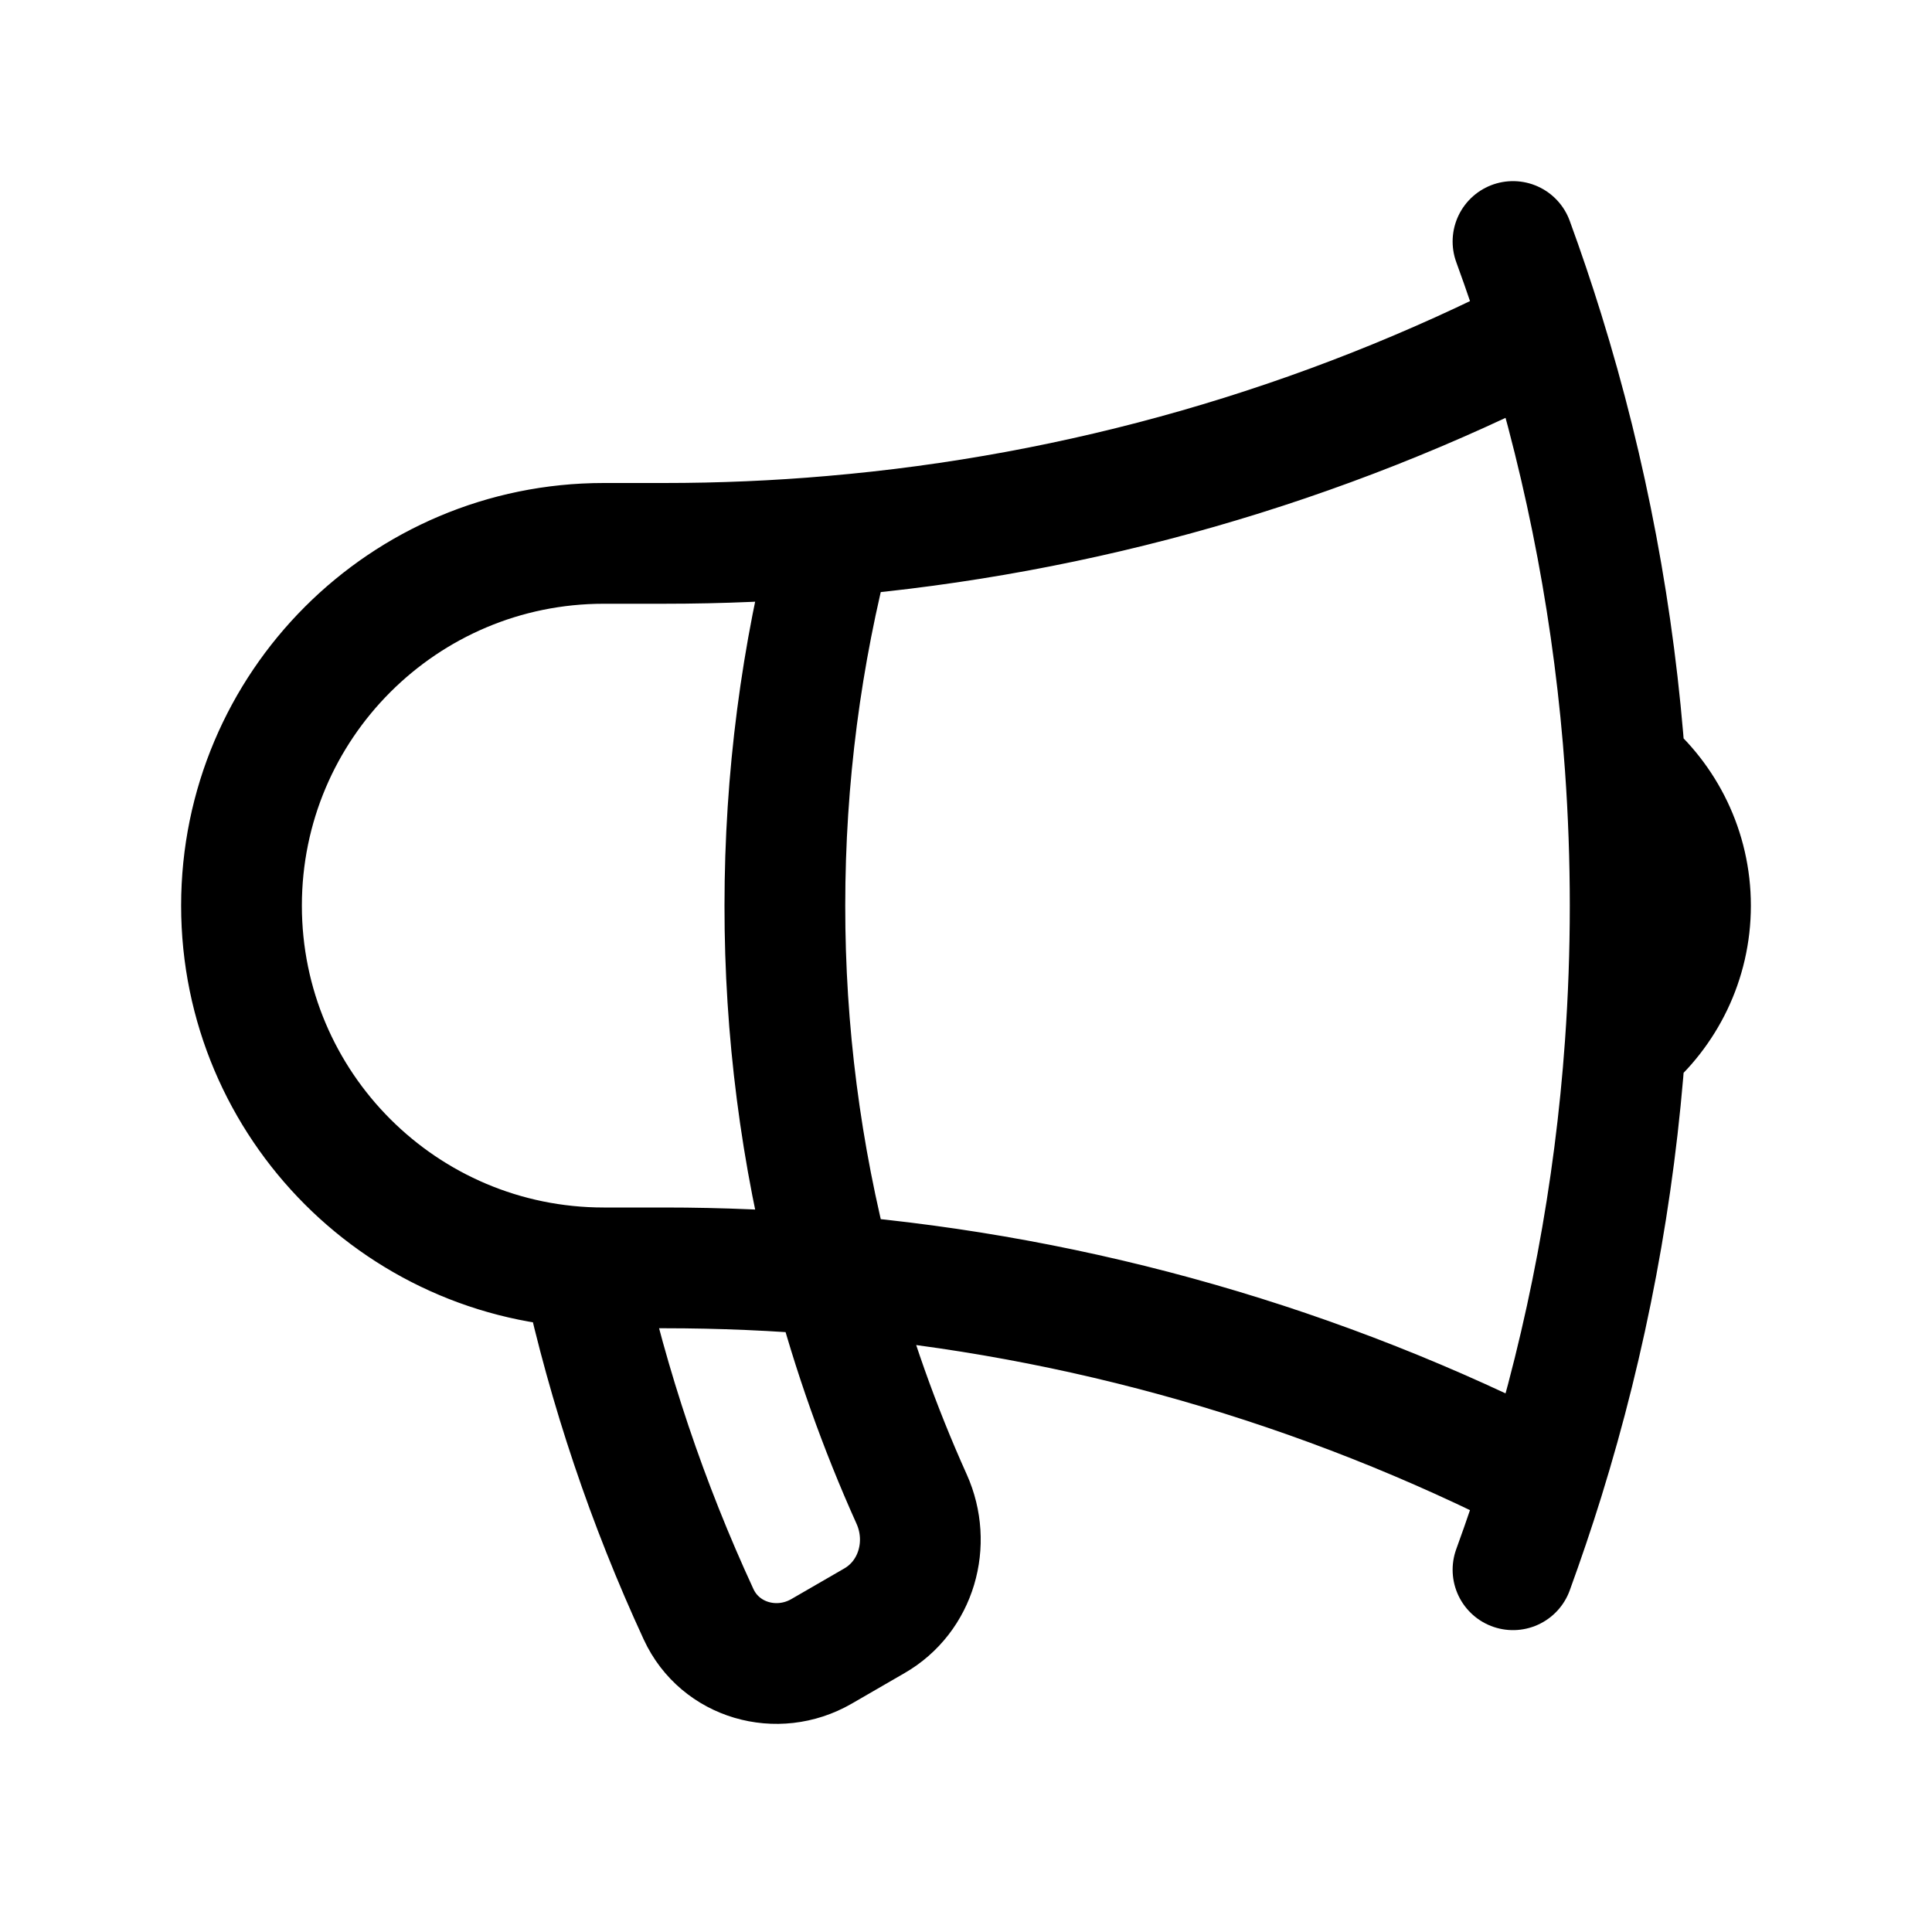
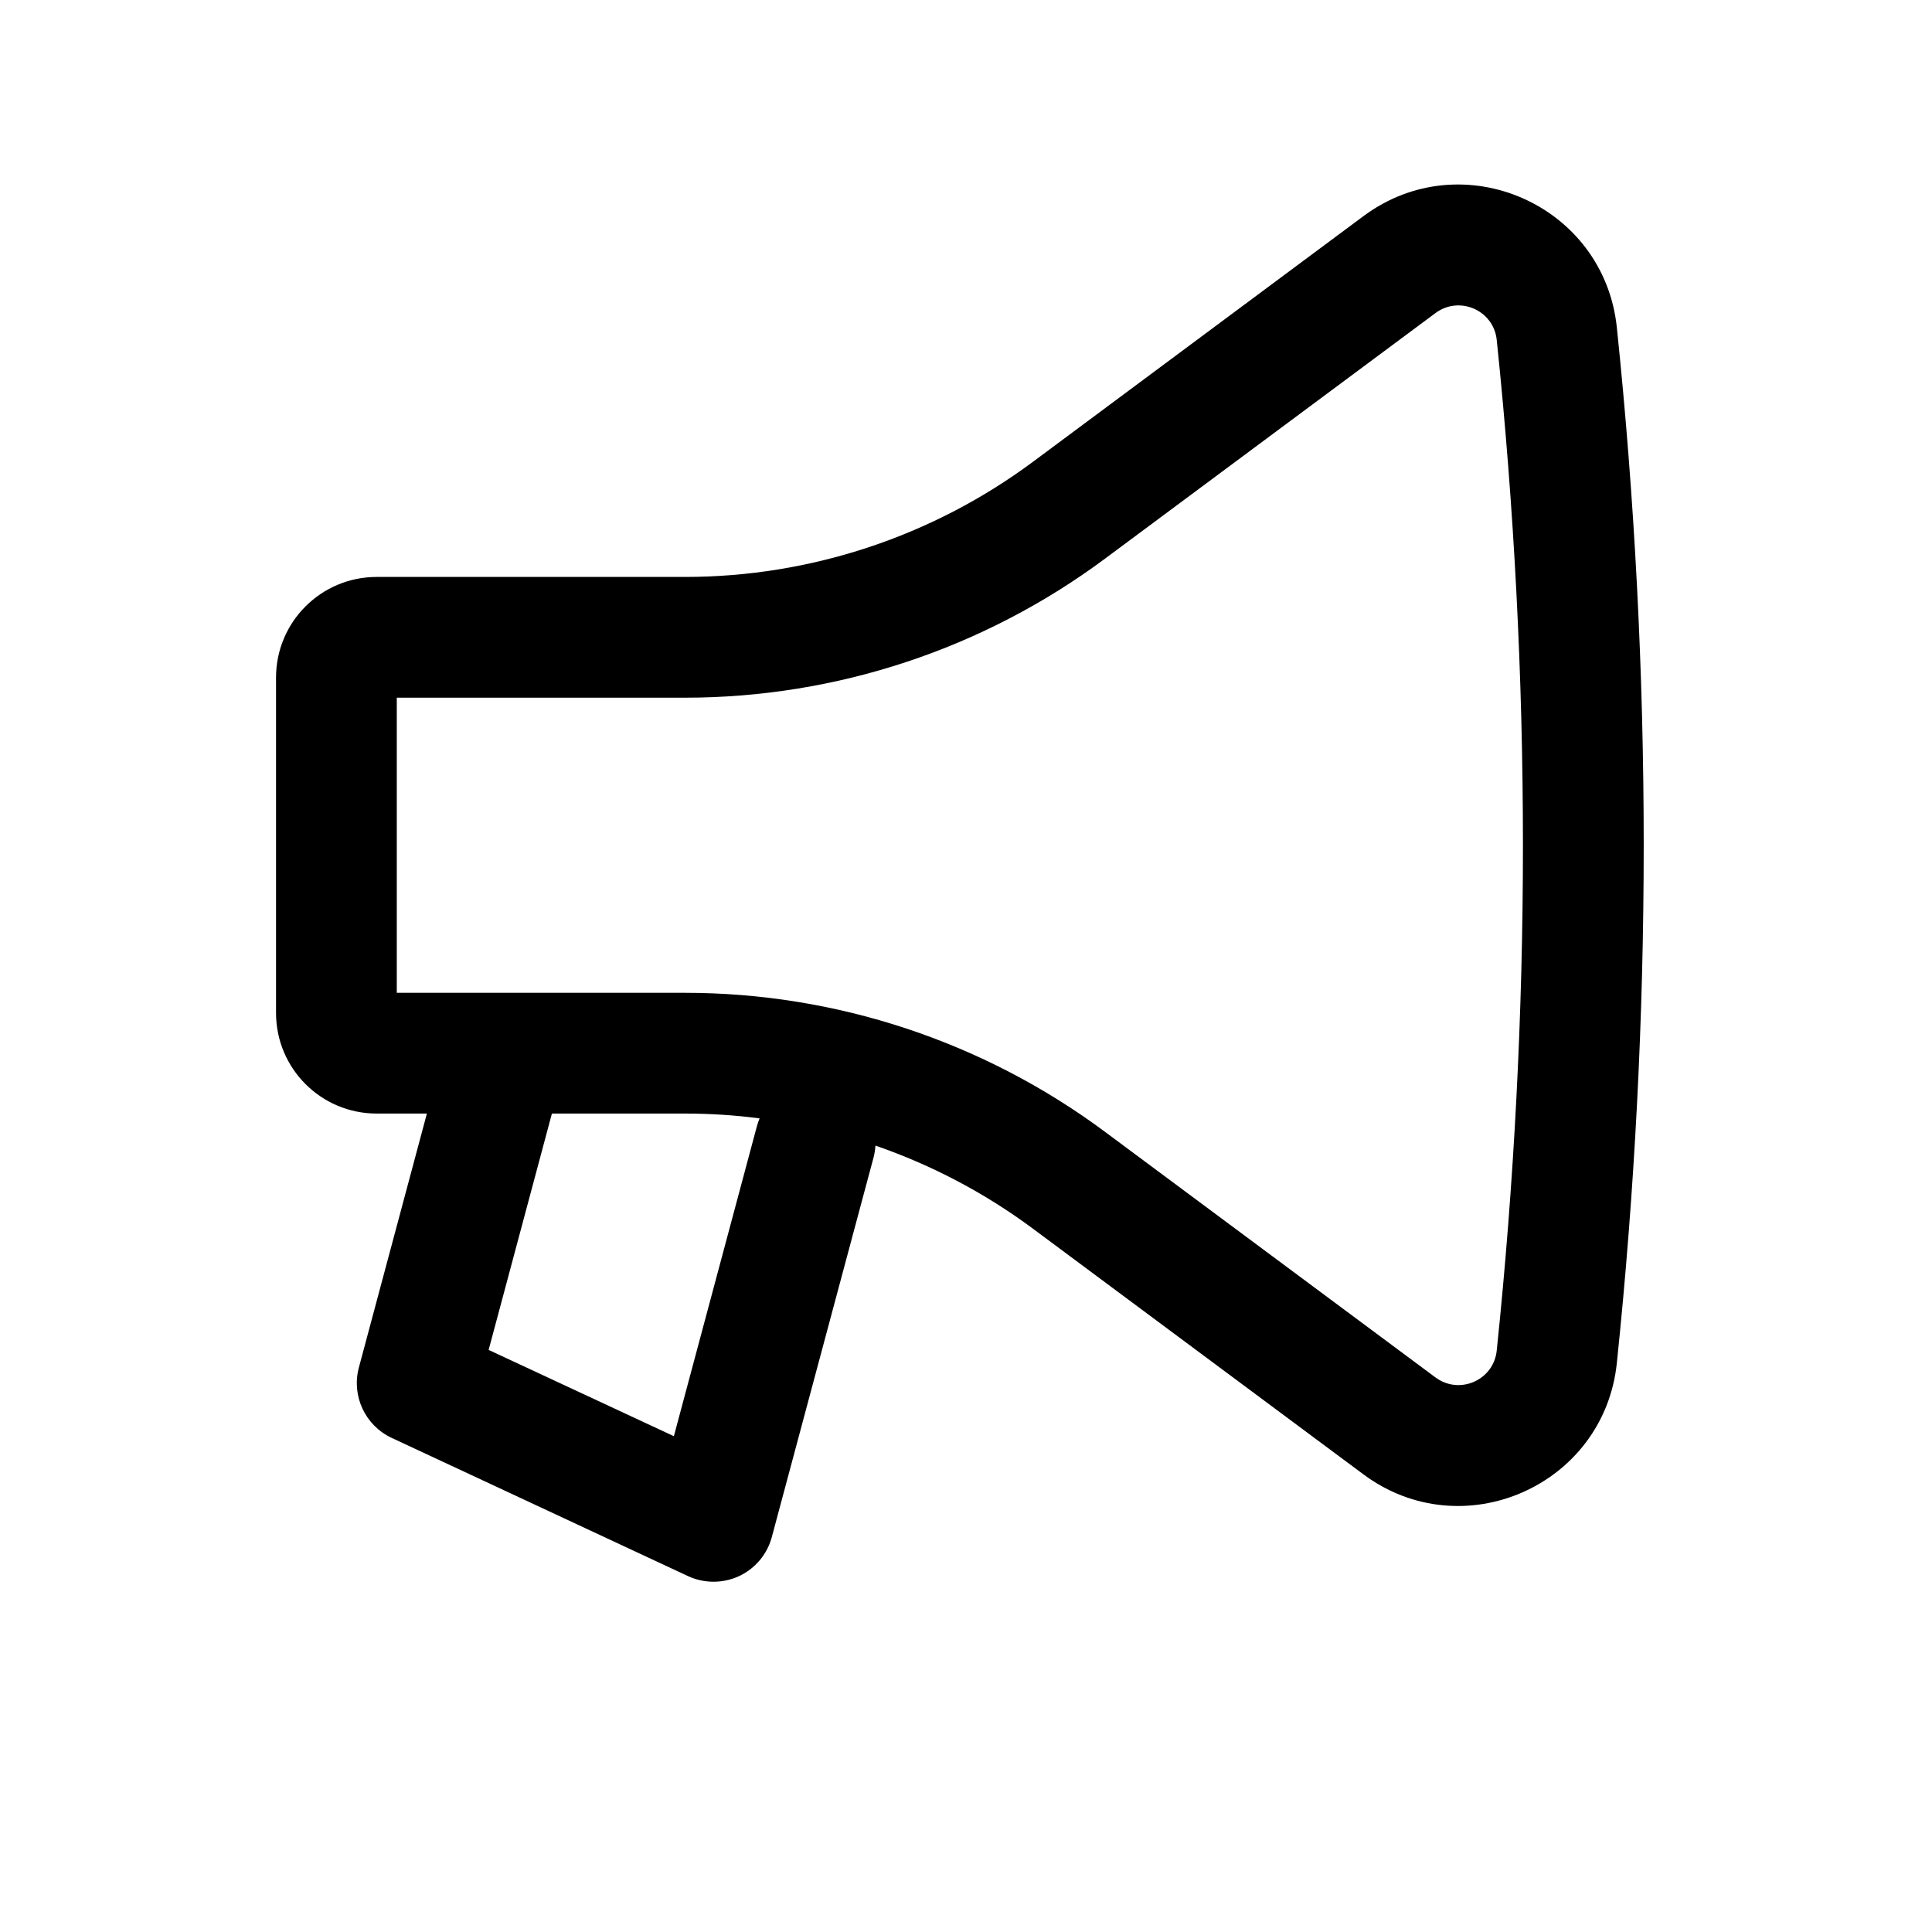
- <svg xmlns="http://www.w3.org/2000/svg" fill="none" viewBox="0 0 24 24" stroke-width="1.5" stroke="currentColor" class="w-6 h-6">
-   <path stroke-linecap="round" stroke-linejoin="round" d="M10.34 15.84c-.688-.06-1.386-.09-2.09-.09H7.5a4.5 4.5 0 110-9h.75c.704 0 1.402-.03 2.09-.09m0 9.18c.253.962.584 1.892.985 2.783.247.55.06 1.21-.463 1.511l-.657.38c-.551.318-1.26.117-1.527-.461a20.845 20.845 0 01-1.44-4.282m3.102.069a18.03 18.03 0 01-.59-4.59c0-1.586.205-3.124.59-4.59m0 9.18a23.848 23.848 0 018.835 2.535M10.34 6.66a23.847 23.847 0 008.835-2.535m0 0A23.74 23.74 0 0018.795 3m.38 1.125a23.91 23.91 0 011.014 5.395m-1.014 8.855c-.118.38-.245.754-.38 1.125m.38-1.125a23.91 23.91 0 001.014-5.395m0-3.46c.495.413.811 1.035.811 1.73 0 .695-.316 1.317-.811 1.73m0-3.46a24.347 24.347 0 010 3.46" />
+ <svg xmlns="http://www.w3.org/2000/svg" width="24" height="24" viewBox="0 0 24 24" fill="none">
+   <path fill-rule="evenodd" clip-rule="evenodd" d="M20.085 16.932C20.53 12.656 20.53 8.344 20.085 4.068C19.926 2.543 18.168 1.77 16.937 2.685L12.834 5.735C11.583 6.665 10.066 7.167 8.508 7.167H4.679C3.989 7.167 3.429 7.726 3.429 8.417V12.583C3.429 13.274 3.989 13.833 4.679 13.833H5.303L4.458 16.988C4.364 17.34 4.536 17.708 4.866 17.862L8.547 19.579C8.748 19.672 8.98 19.672 9.181 19.579C9.382 19.485 9.531 19.307 9.588 19.093L10.851 14.381C10.864 14.331 10.872 14.28 10.875 14.231C11.573 14.472 12.234 14.819 12.834 15.265L16.937 18.315C18.168 19.23 19.926 18.457 20.085 16.932ZM18.593 4.223C19.027 8.396 19.027 12.604 18.593 16.777C18.555 17.146 18.13 17.332 17.832 17.111L13.728 14.061C12.219 12.939 10.389 12.333 8.508 12.333L4.929 12.333L4.929 8.667H8.508C10.389 8.667 12.219 8.061 13.728 6.939L17.832 3.889C18.13 3.668 18.555 3.854 18.593 4.223ZM9.436 13.893C9.13 13.853 8.82 13.833 8.508 13.833H6.856L6.07 16.769L8.371 17.841L9.402 13.992C9.411 13.958 9.423 13.925 9.436 13.893Z" fill="black" />
</svg>
